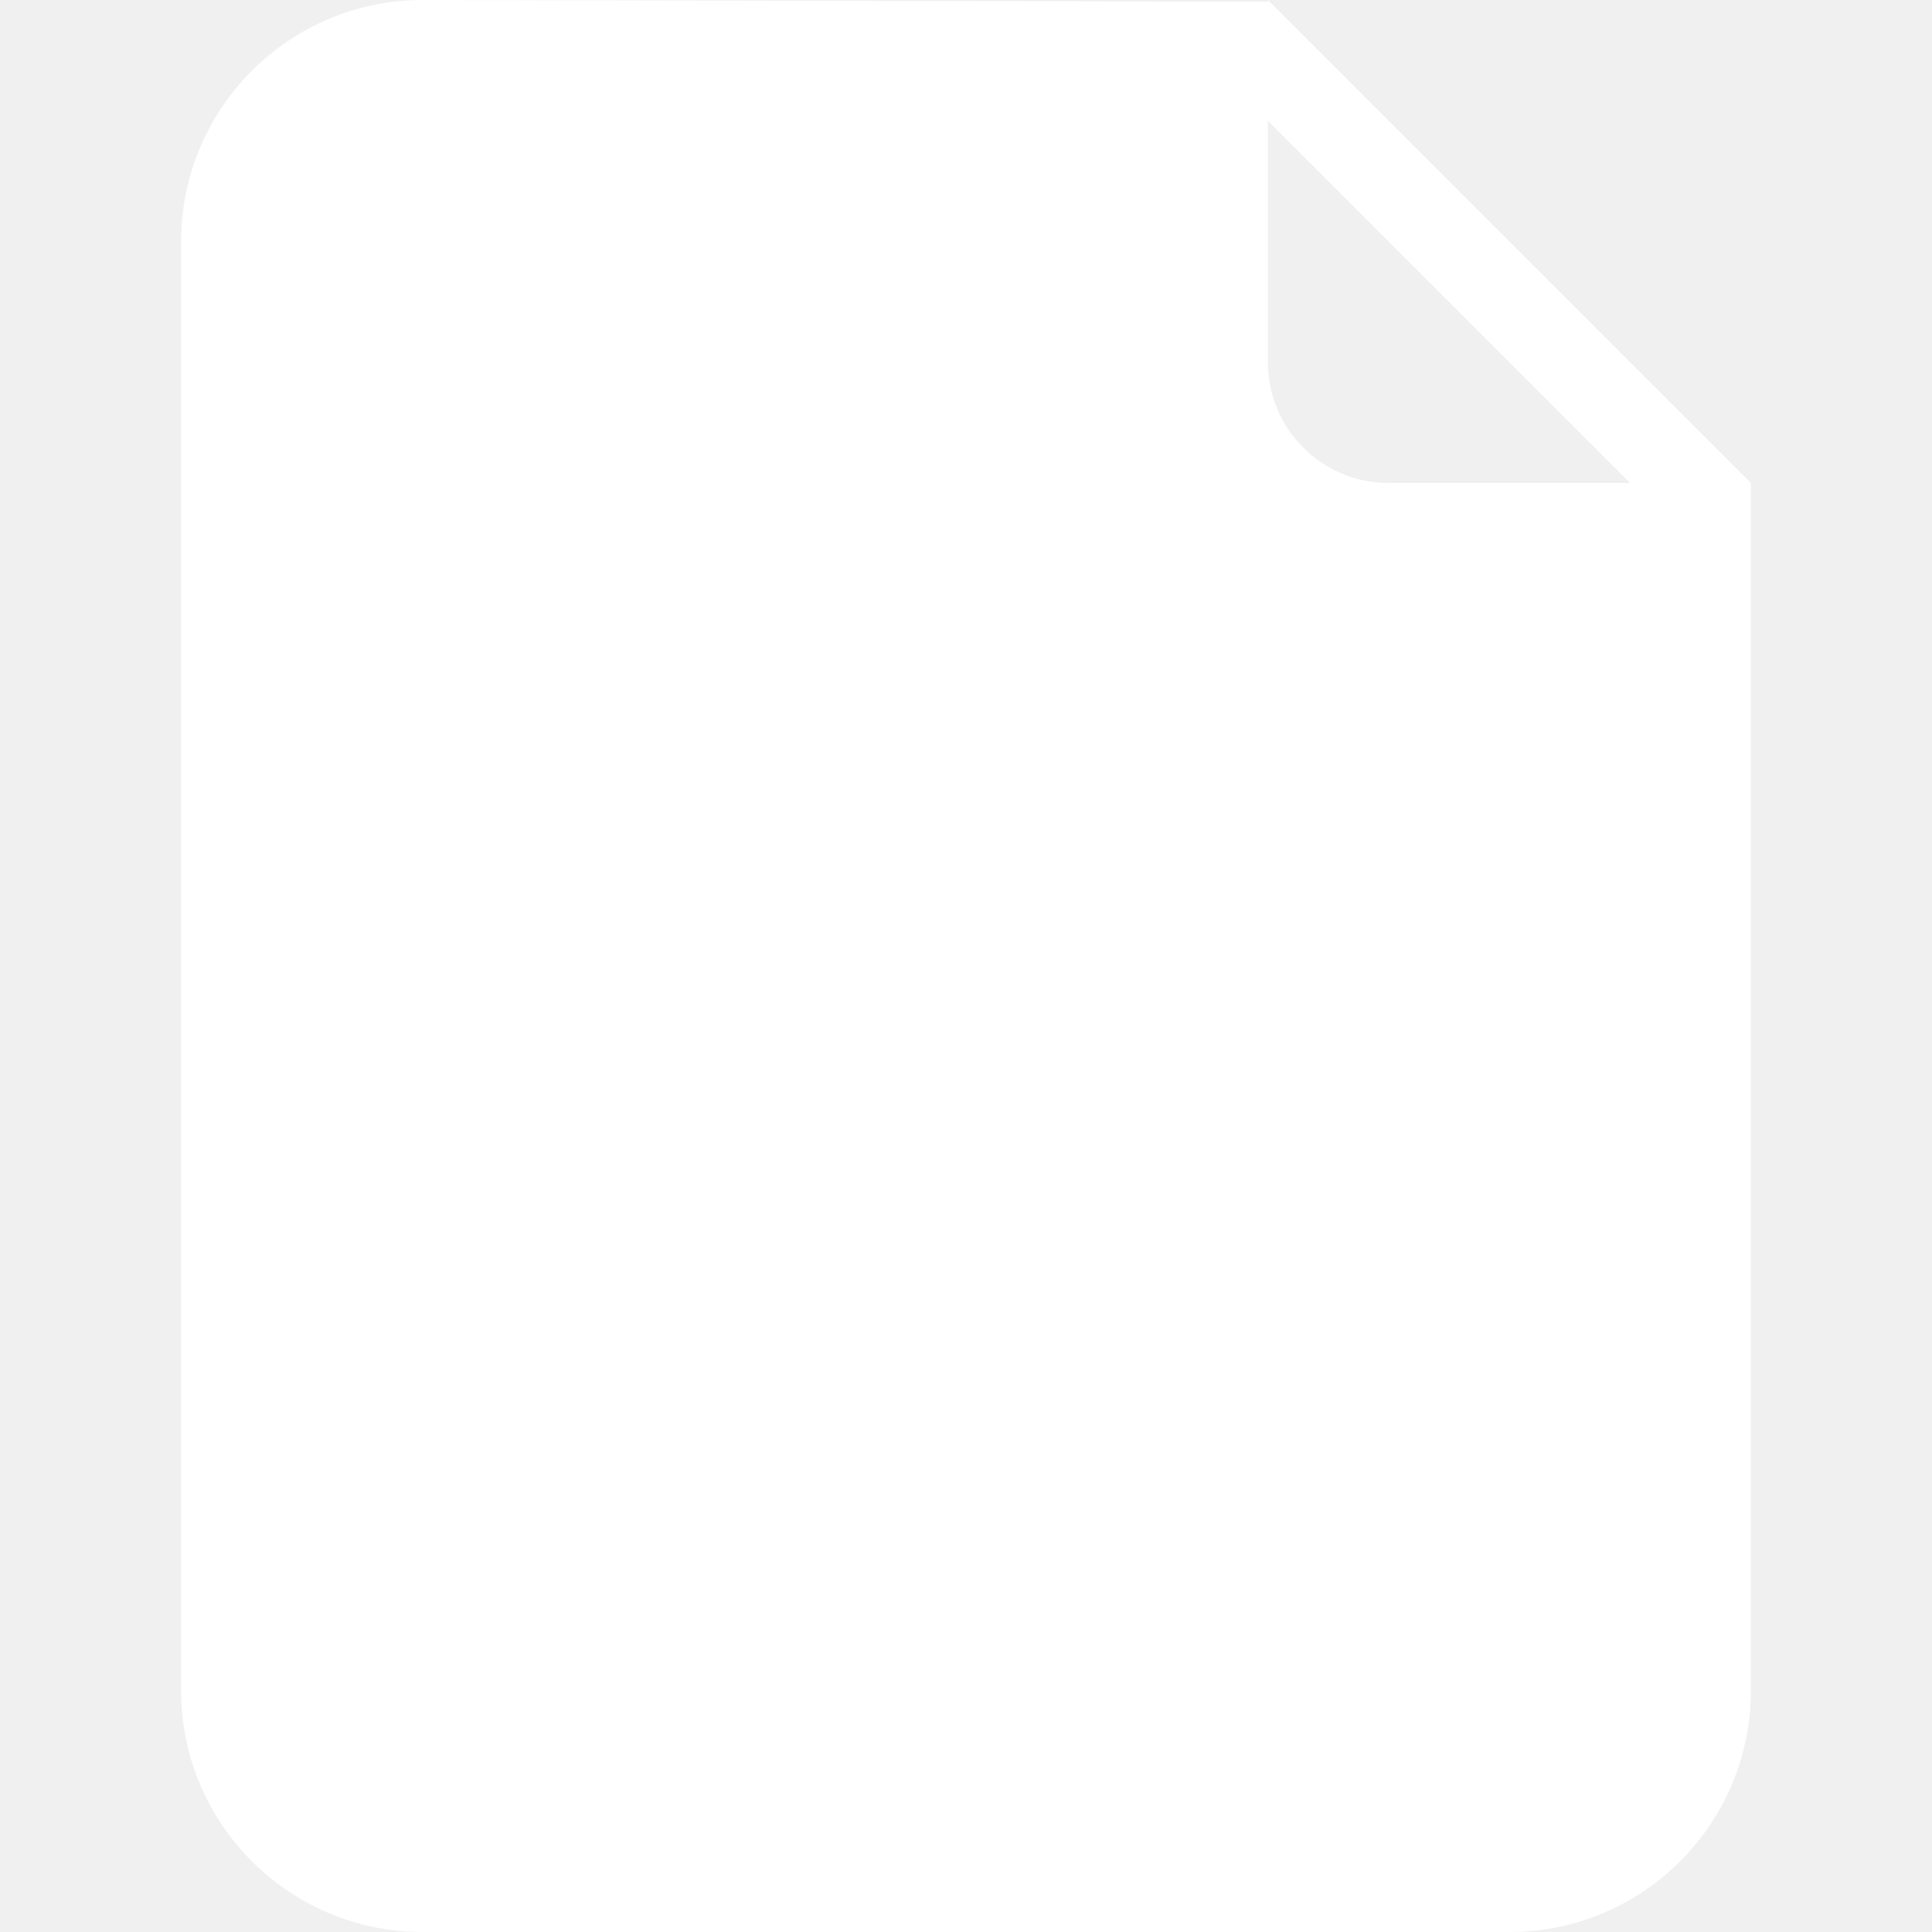
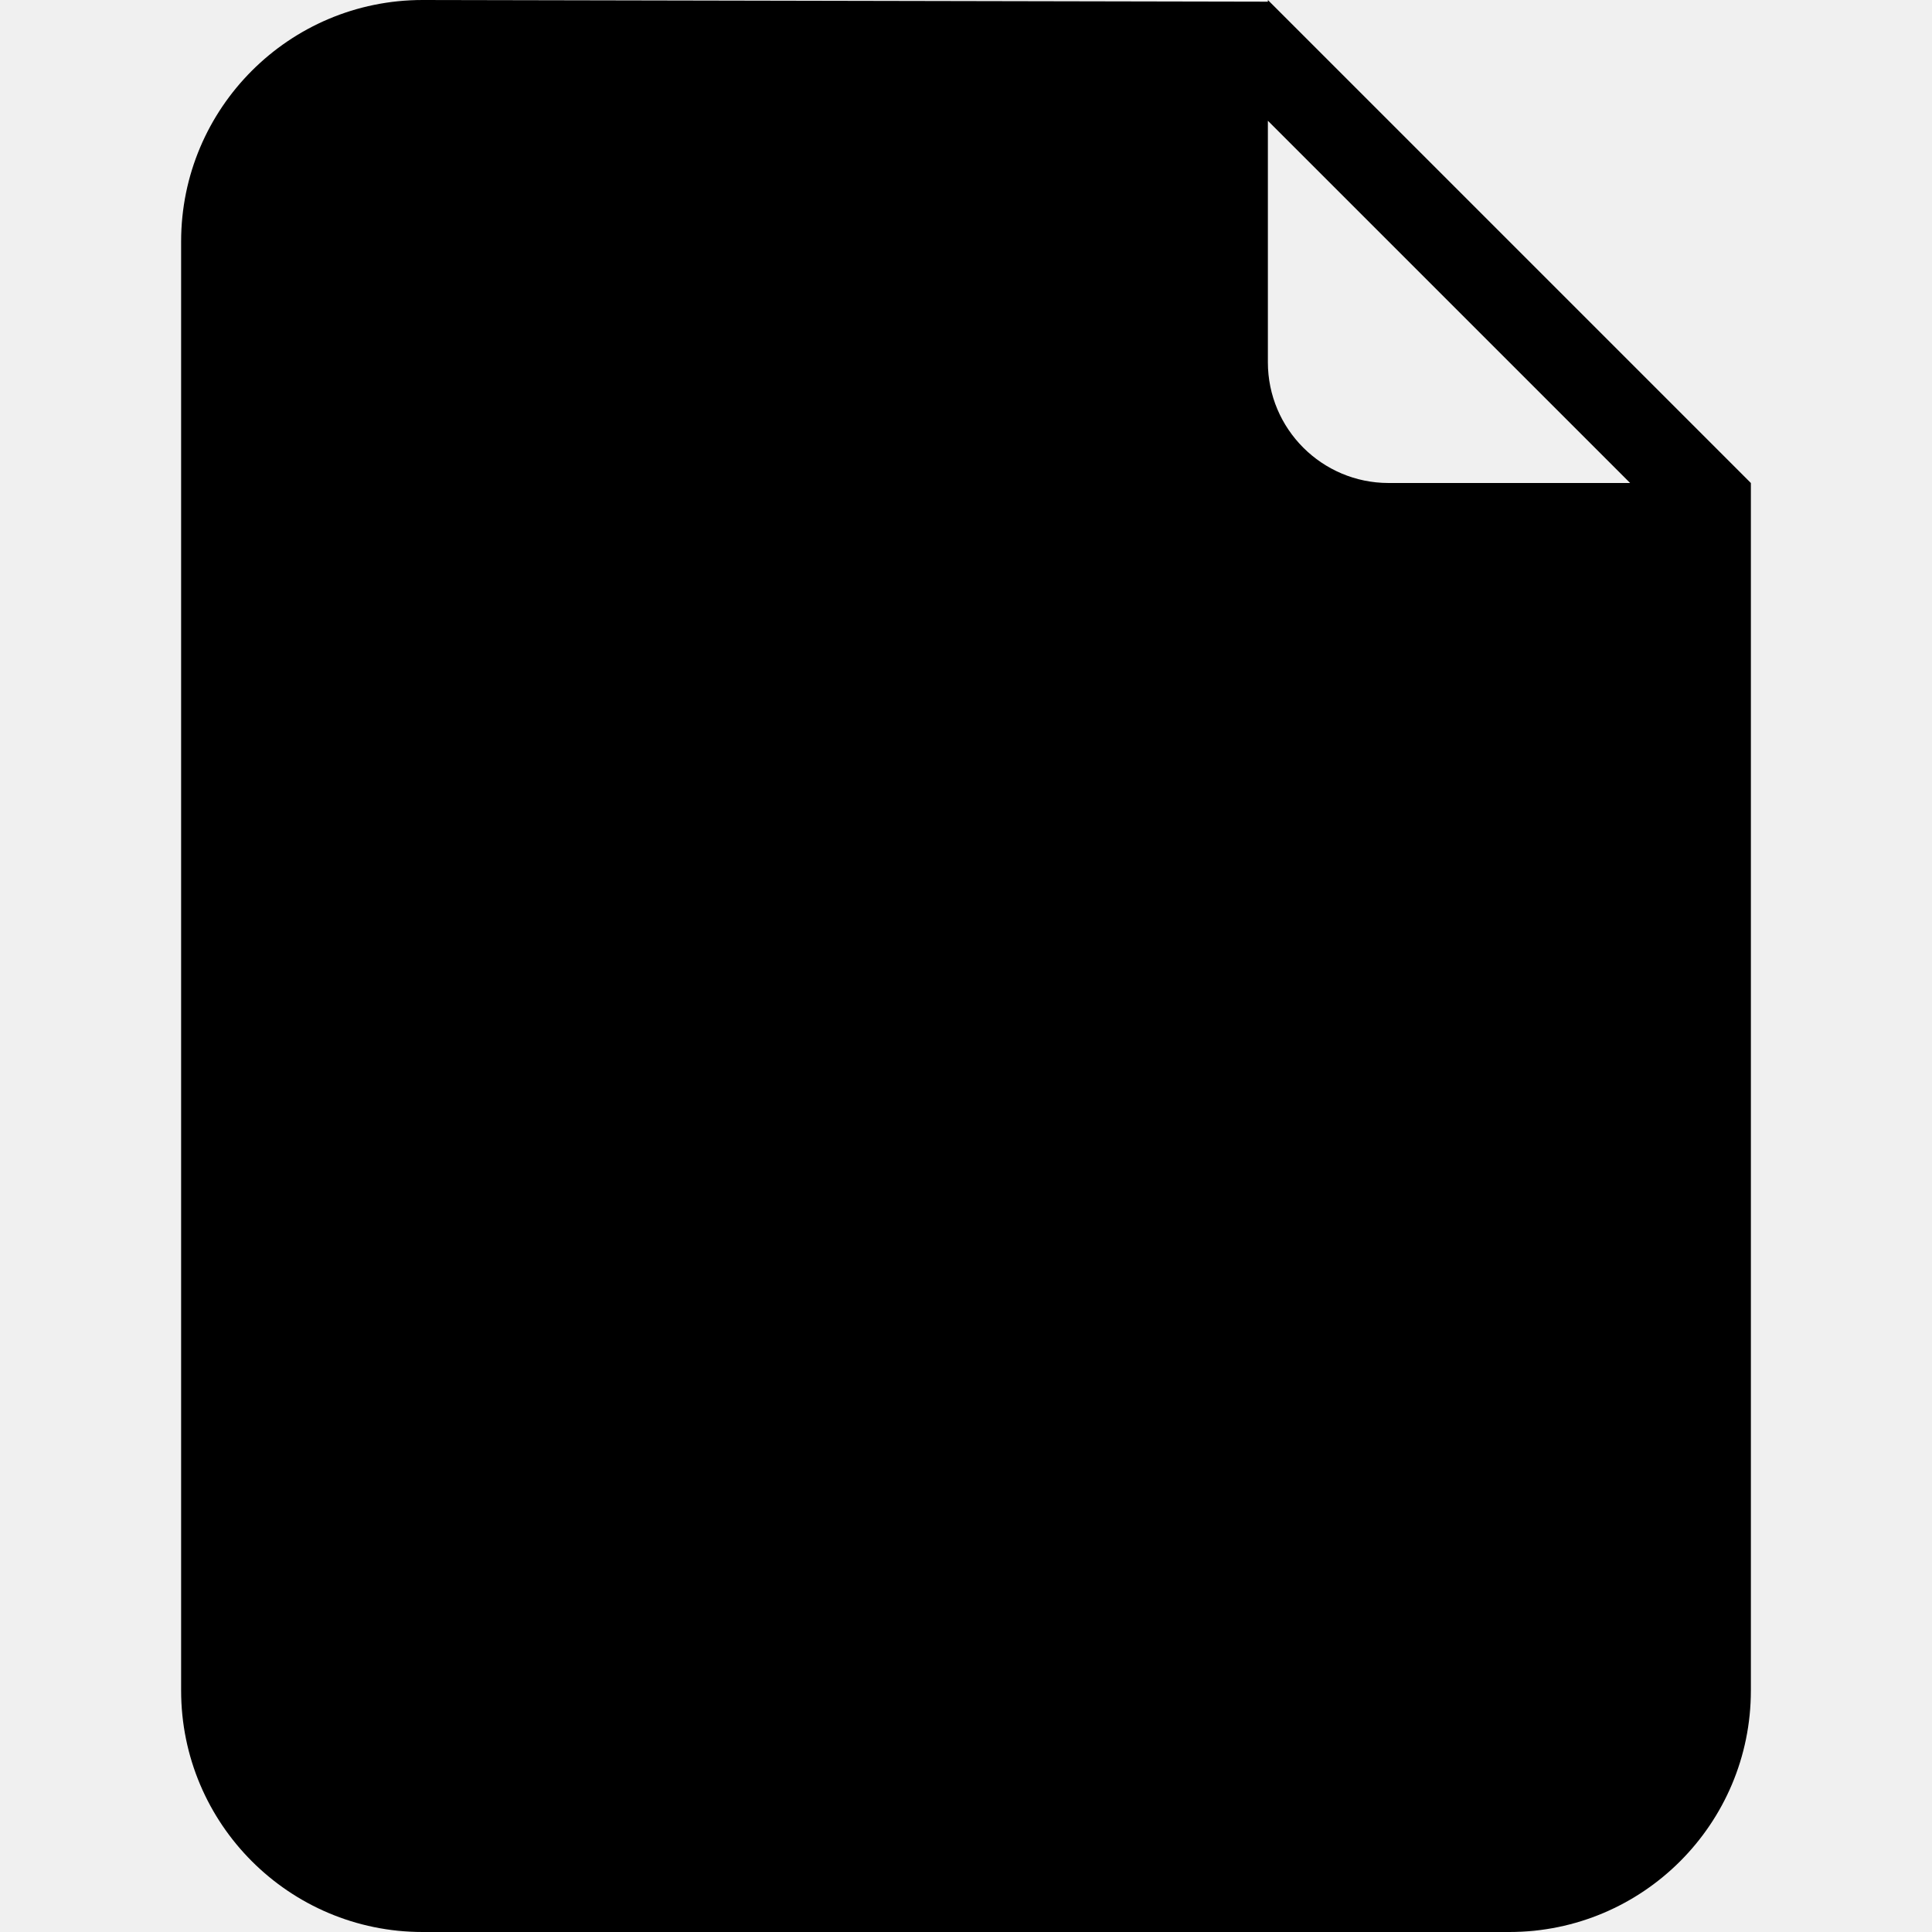
- <svg xmlns="http://www.w3.org/2000/svg" width="800px" height="800px" viewBox="-3 0 32 32" version="1.1" fill="#ffffff" stroke="#ffffff">
+ <svg xmlns="http://www.w3.org/2000/svg" width="800px" height="800px" viewBox="-3 0 32 32" version="1.1" fill="black" stroke="black">
  <g id="SVGRepo_bgCarrier" stroke-width="0" />
  <g id="SVGRepo_tracerCarrier" stroke-linecap="round" stroke-linejoin="round" />
  <g id="SVGRepo_iconCarrier">
    <defs> </defs>
    <g id="Page-1" stroke="none" stroke-width="1" fill="none" fill-rule="evenodd">
-       <g id="Icon-Set-Filled" transform="translate(-156, -101)" fill="#ffffff">
+       <g id="Icon-Set-Filled" transform="translate(-156, -101)" fill="black">
        <path d="M176,109 C174.896,109 174,108.104 174,107 L174,103 L180,109 L176,109 L176,109 Z M174,101 L174,101.028 C173.872,101.028 160,101 160,101 C157.791,101 156,102.791 156,105 L156,129 C156,131.209 157.791,133 160,133 L178,133 C180.209,133 182,131.209 182,129 L182,111 L182,109 L174,101 L174,101 Z" id="file-document"> </path>
      </g>
    </g>
  </g>
</svg>
